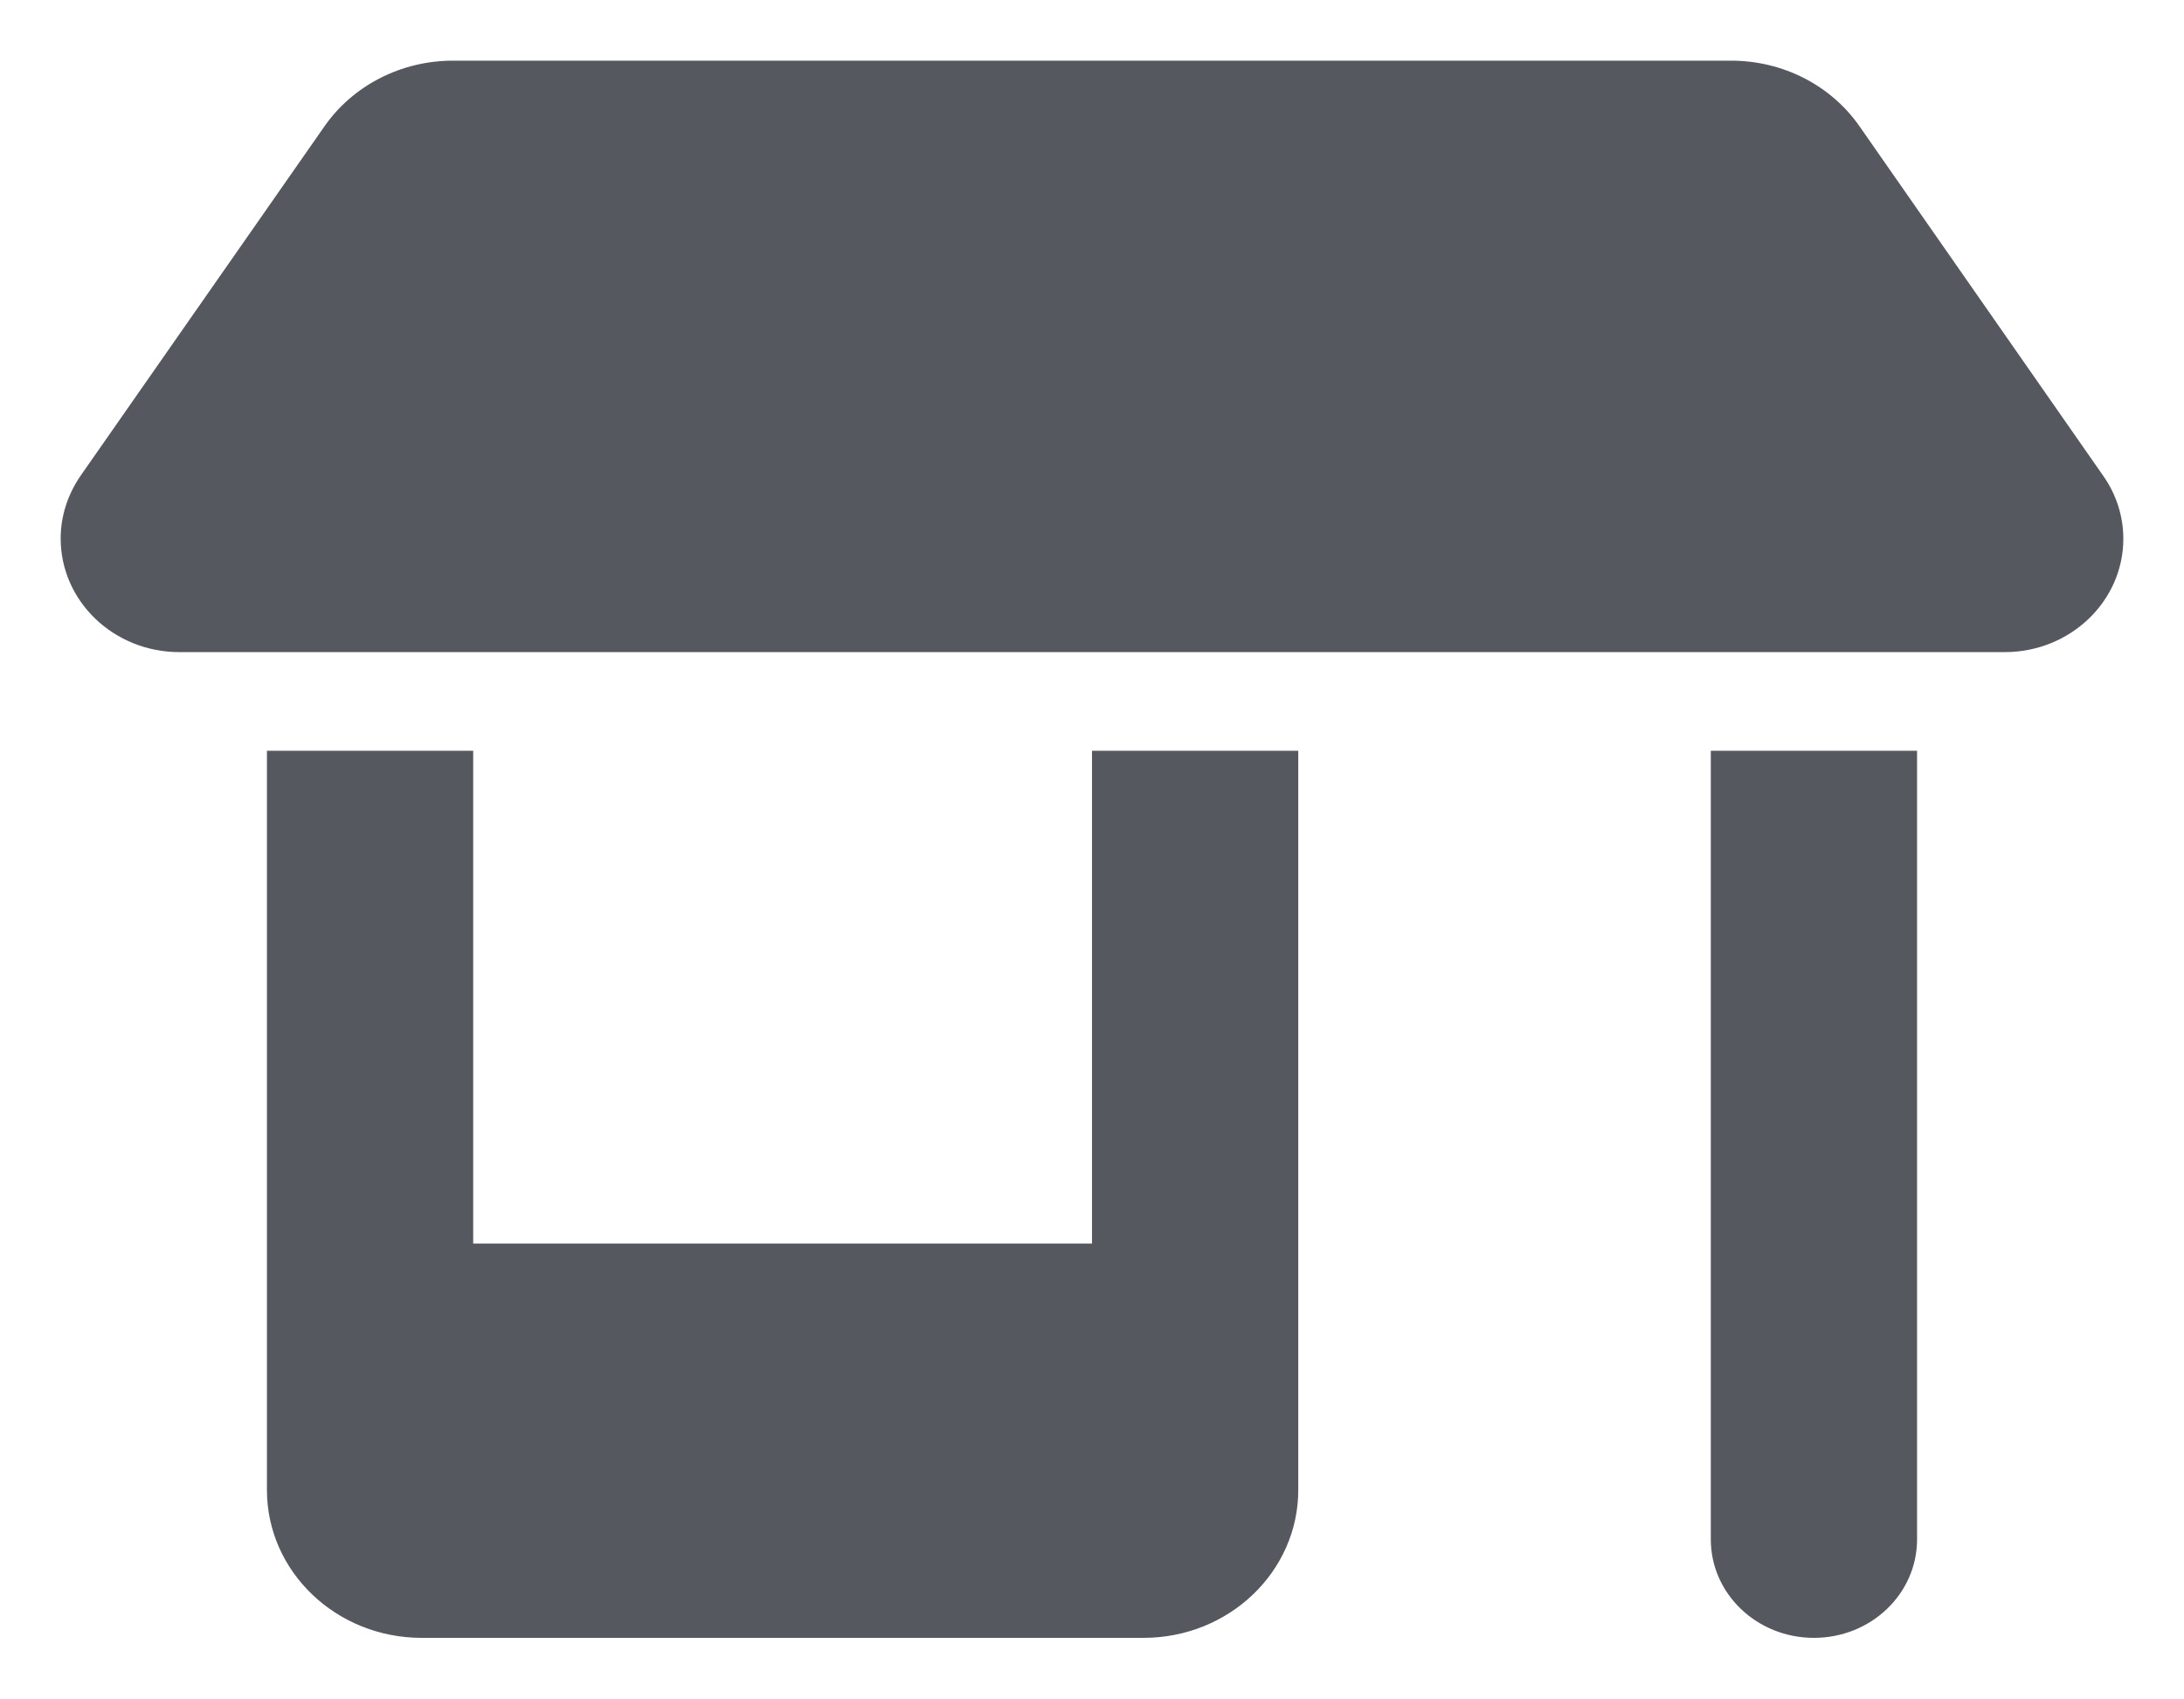
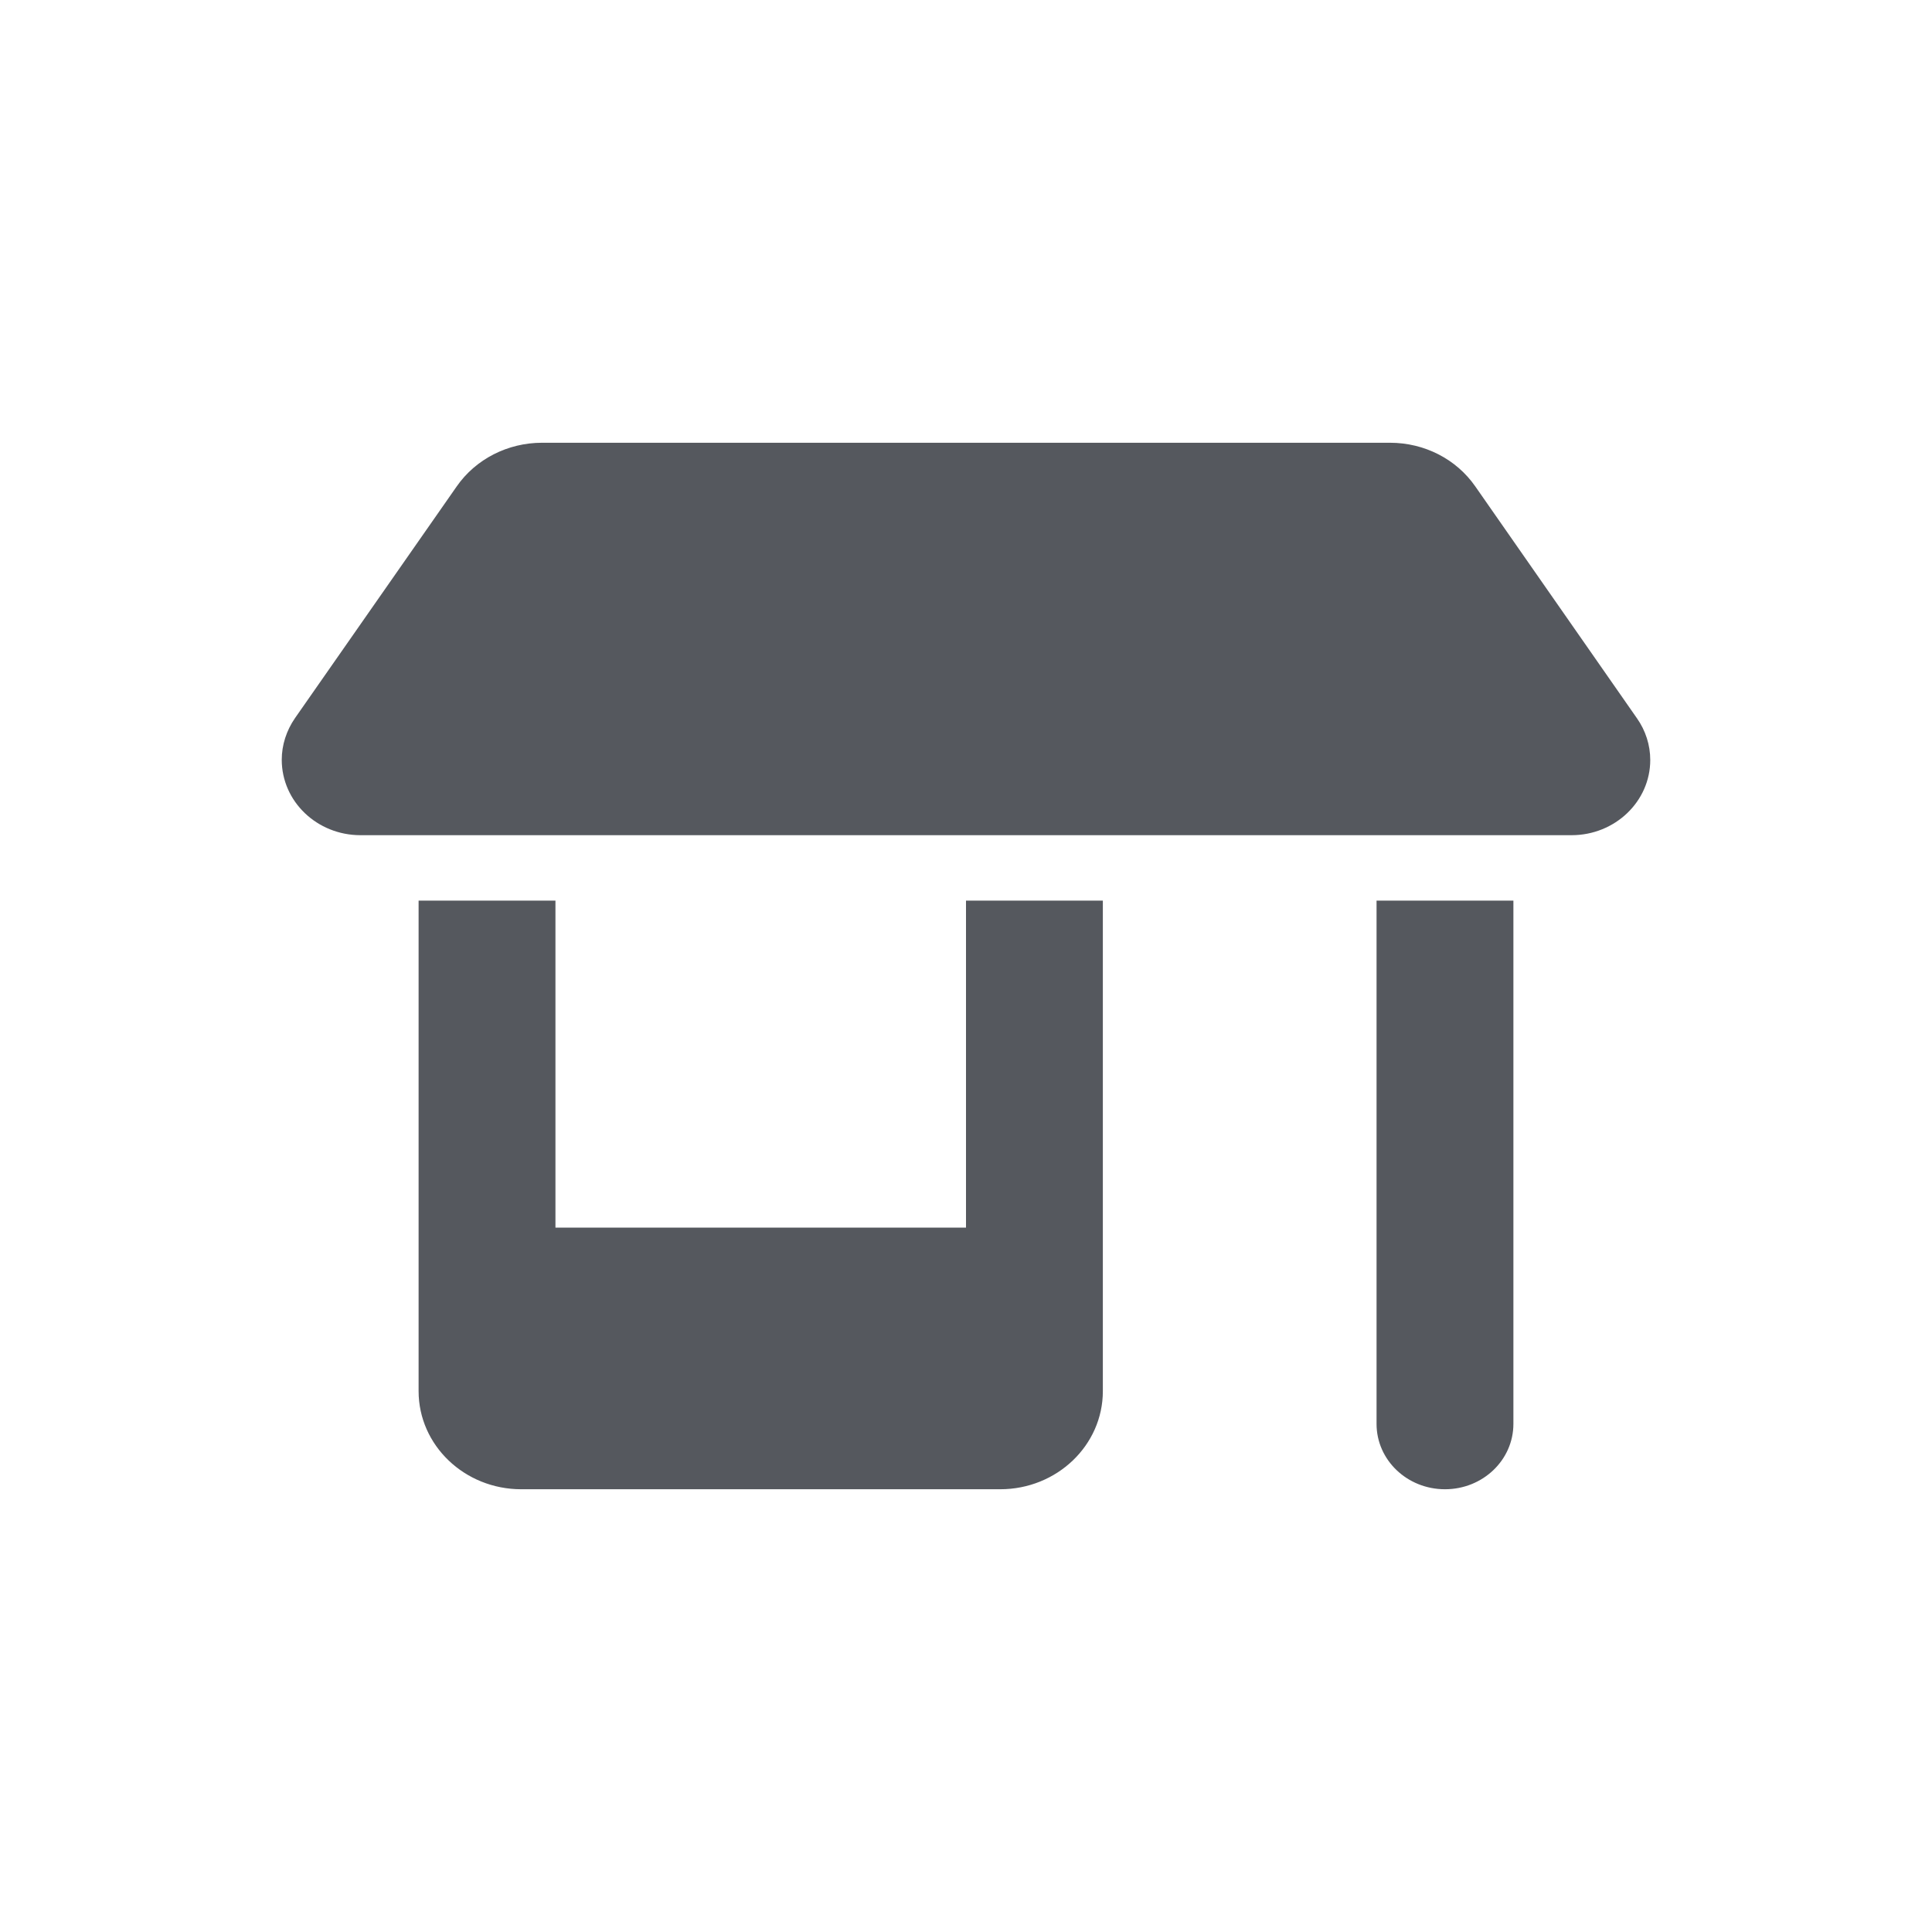
- <svg xmlns="http://www.w3.org/2000/svg" width="18" height="14" viewBox="0 0 18 14" fill="none">
-   <path d="M1.478 5.375H16.523C17.062 5.375 17.5 4.956 17.5 4.441C17.5 4.255 17.442 4.075 17.335 3.923L15.327 1.043C15.091 0.703 14.695 0.5 14.267 0.5H3.733C3.308 0.5 2.909 0.703 2.673 1.043L0.665 3.92C0.558 4.075 0.5 4.255 0.5 4.438C0.5 4.956 0.938 5.375 1.478 5.375ZM2.2 6.188V10.25V12.281C2.2 12.954 2.771 13.5 3.475 13.5H9.425C10.129 13.5 10.7 12.954 10.7 12.281V10.25V6.188H9V10.25H3.9V6.188H2.2ZM14.1 6.188V12.688C14.1 13.137 14.48 13.5 14.95 13.5C15.42 13.5 15.8 13.137 15.8 12.688V6.188H14.1Z" fill="#55585E" />
+ <svg xmlns="http://www.w3.org/2000/svg" width="24" height="24" viewBox="0 0 24 24" fill="none">
+   <path d="M4.478 10.375H19.523C20.062 10.375 20.5 9.956 20.5 9.441C20.5 9.255 20.442 9.075 20.335 8.923L18.327 6.043C18.091 5.703 17.695 5.5 17.267 5.5H6.733C6.308 5.5 5.909 5.703 5.673 6.043L3.665 8.92C3.558 9.075 3.5 9.255 3.5 9.438C3.5 9.956 3.938 10.375 4.478 10.375ZM5.2 11.188V15.25V17.281C5.2 17.954 5.771 18.5 6.475 18.5H12.425C13.129 18.5 13.7 17.954 13.7 17.281V15.25V11.188H12V15.25H6.9V11.188H5.2ZM17.1 11.188V17.688C17.1 18.137 17.48 18.5 17.95 18.5C18.42 18.5 18.8 18.137 18.8 17.688V11.188H17.1Z" fill="#55585E" />
</svg>
